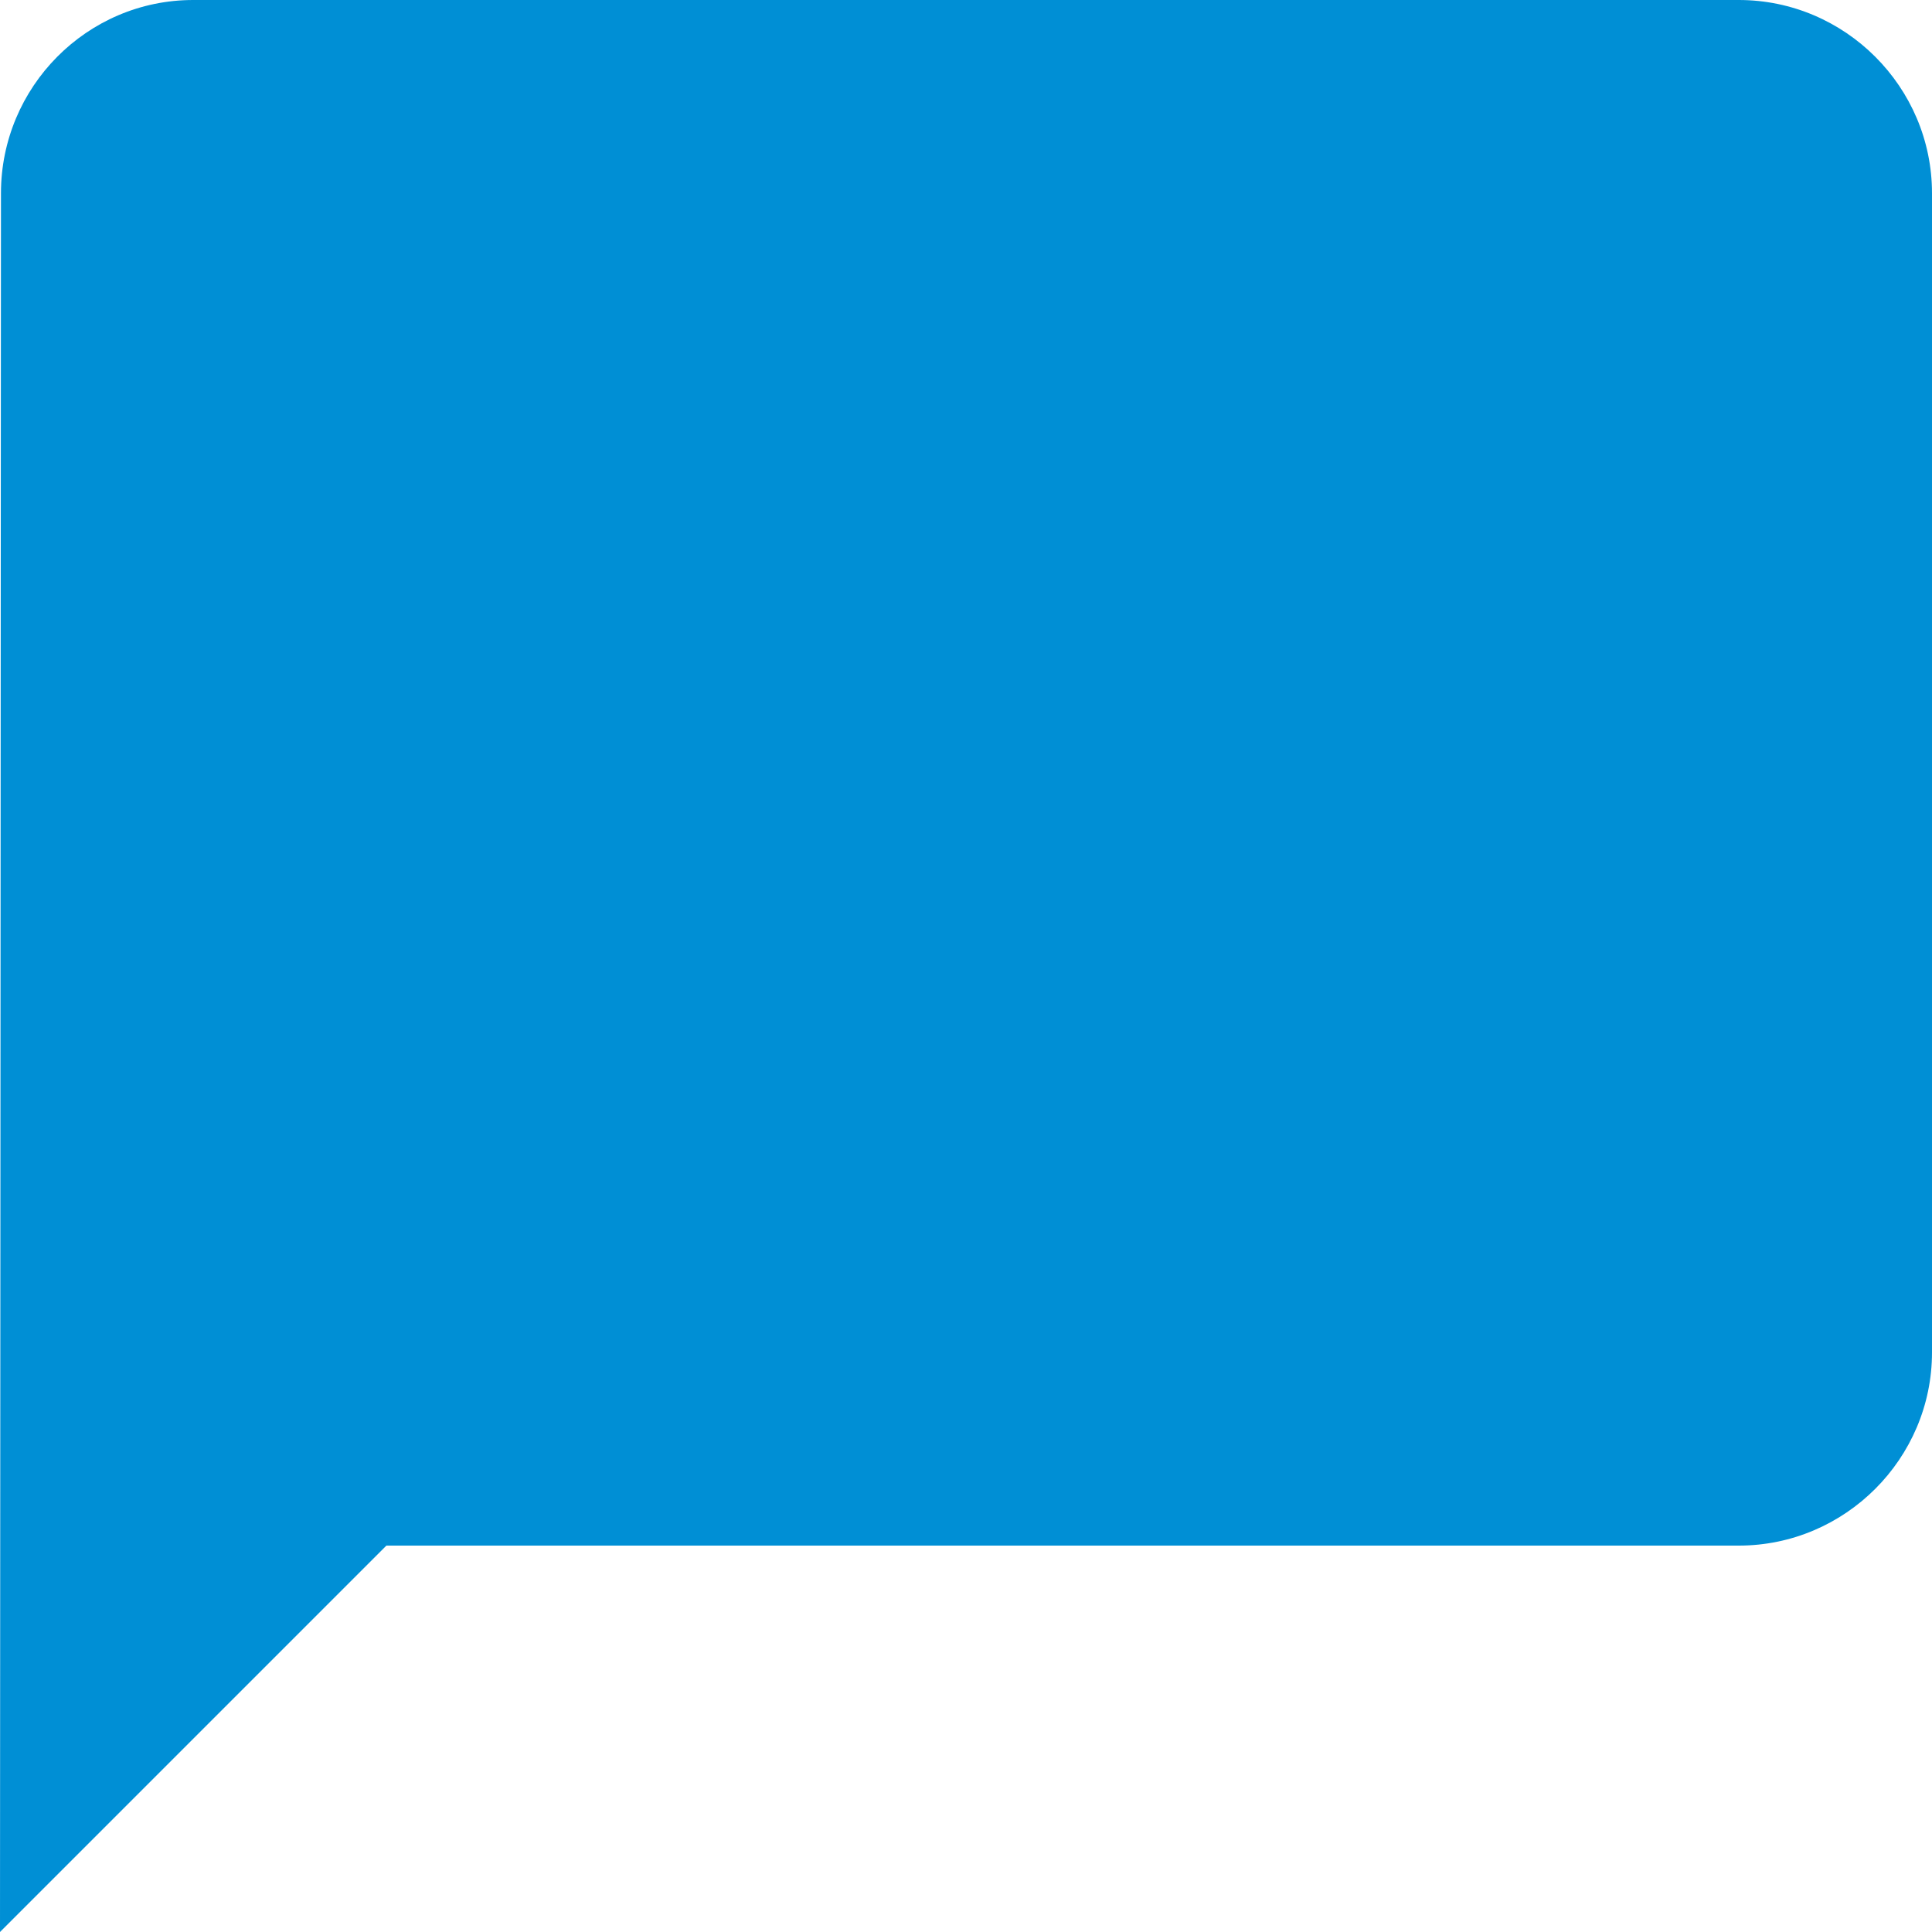
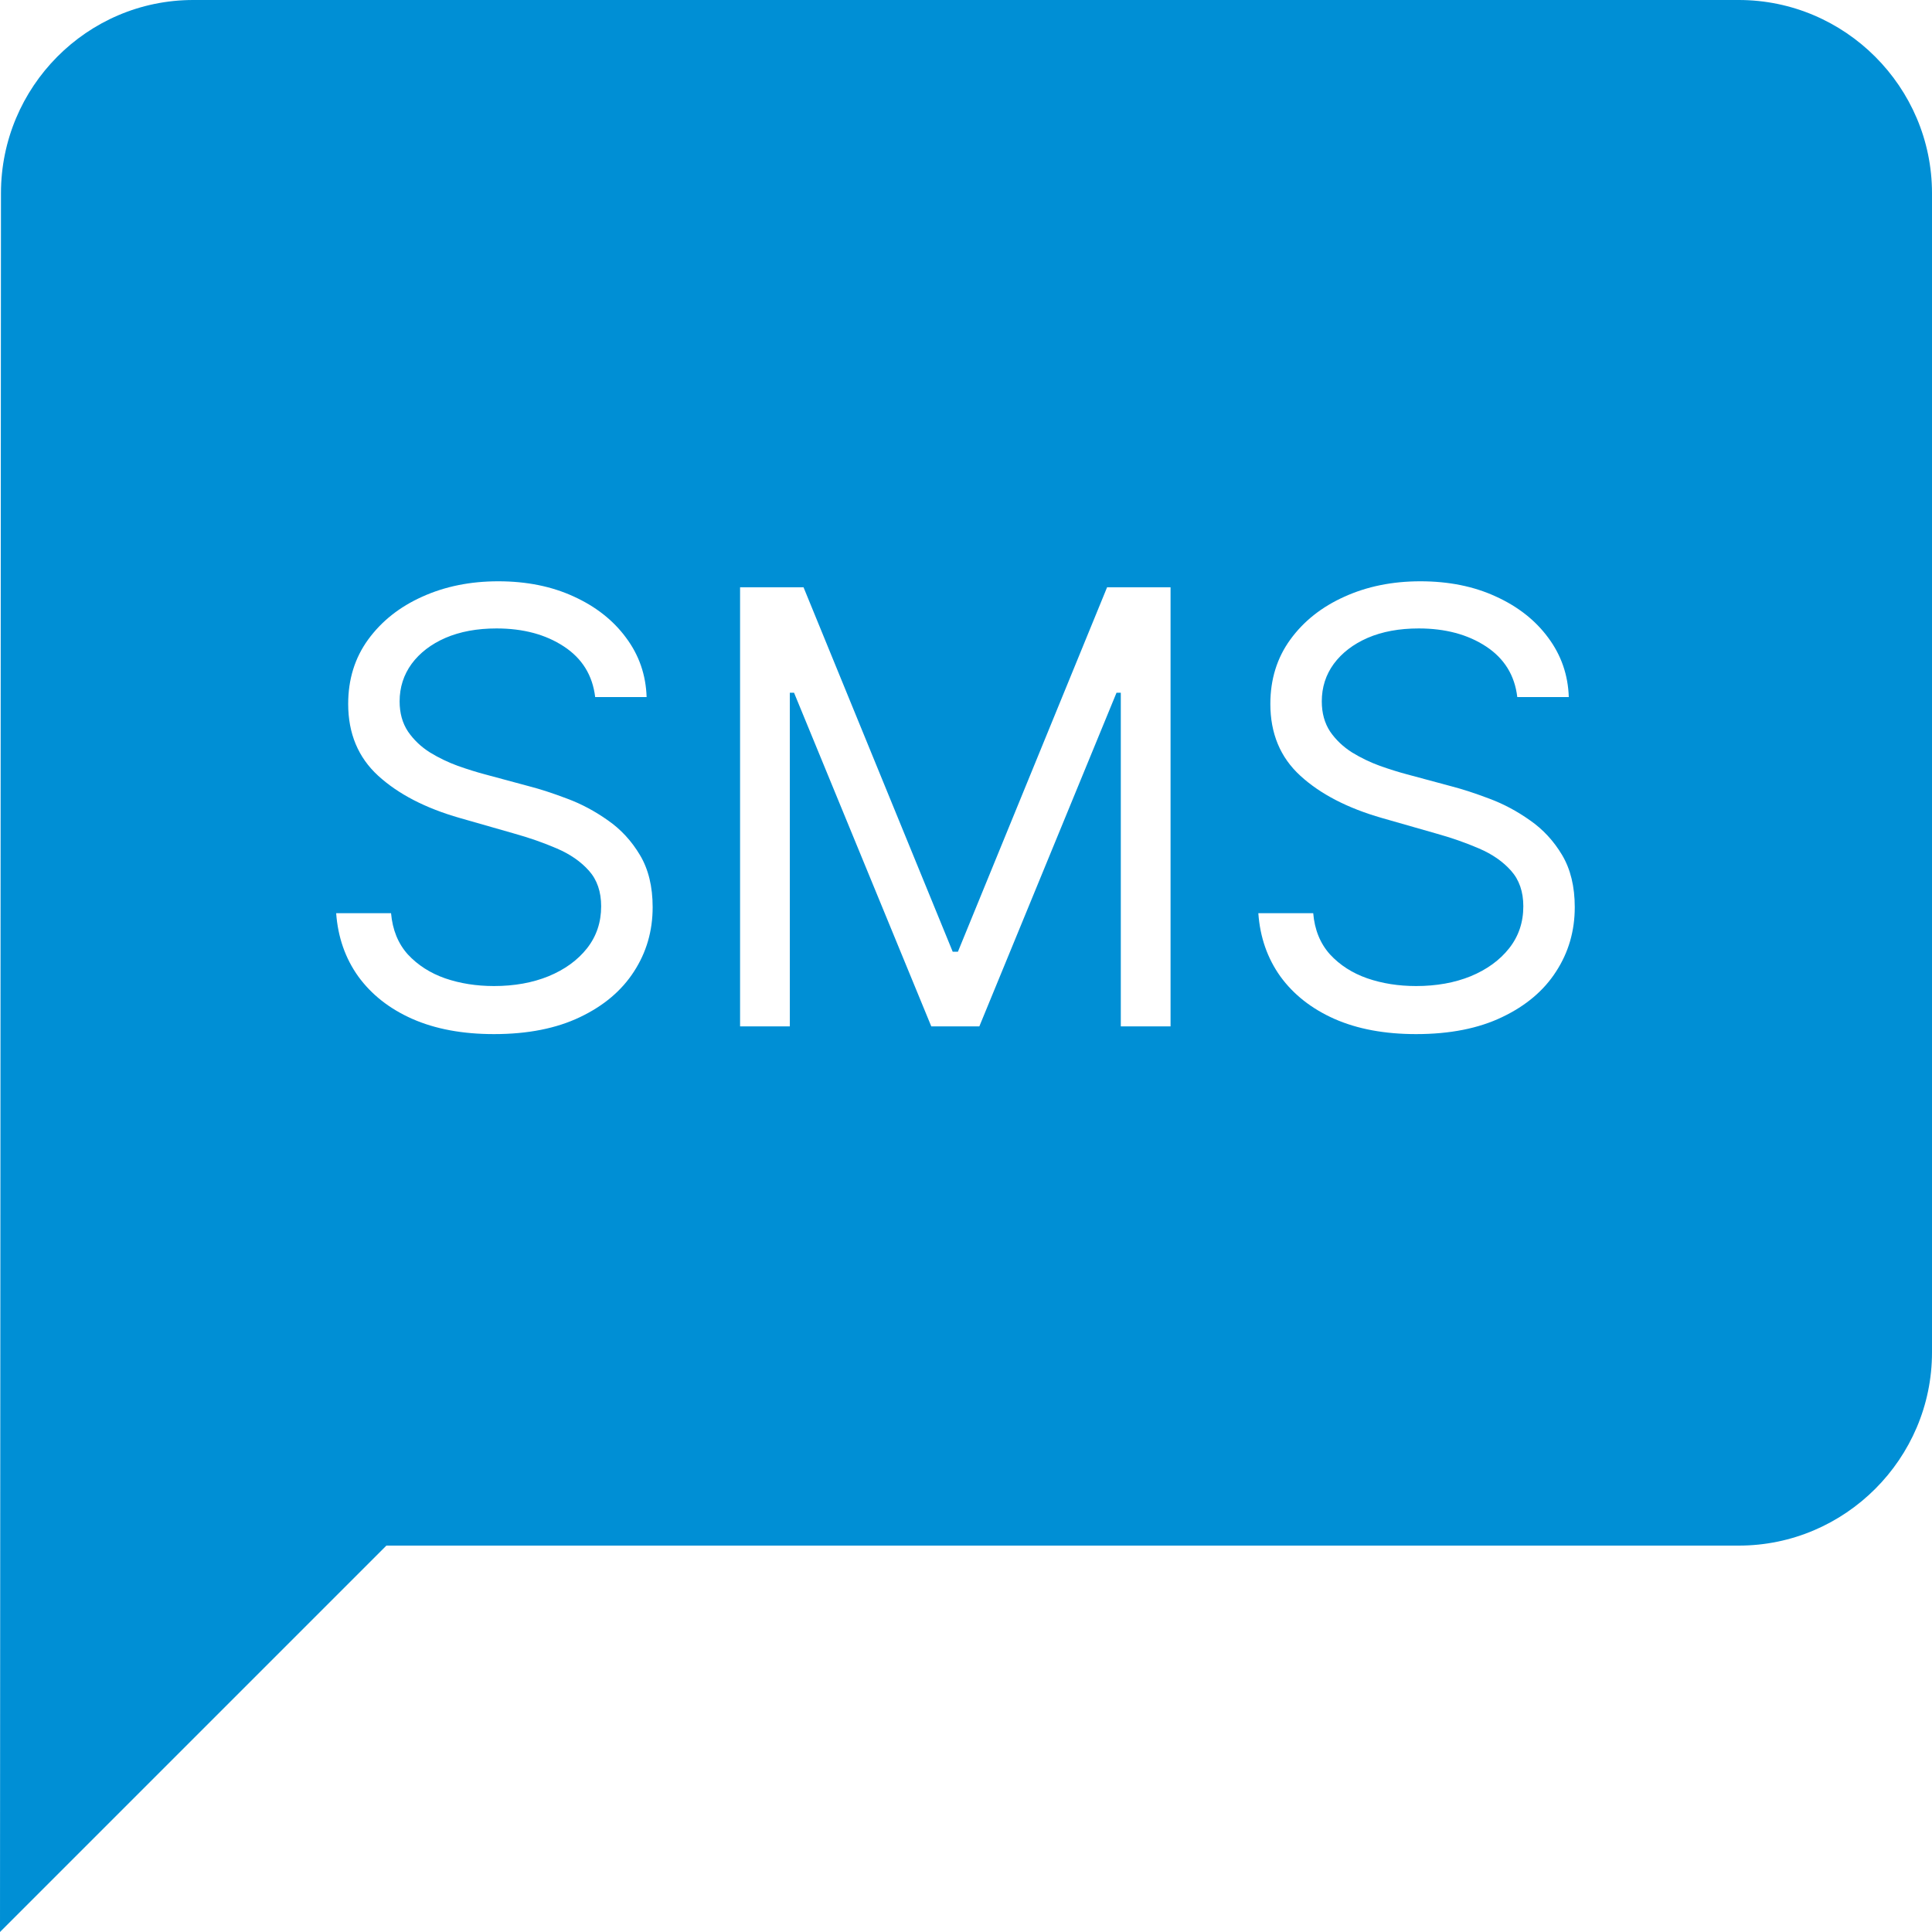
<svg xmlns="http://www.w3.org/2000/svg" width="32" height="32" viewBox="0 0 32 32" fill="none">
-   <path id="Vector" d="M28.8 0H3.2C1.44 0 0.016 1.44 0.016 3.2L0 32L6.4 25.6H28.8C30.56 25.6 32 24.16 32 22.4V3.2C32 1.44 30.56 0 28.8 0Z" fill="#008FD5" />
+   <path fill-rule="evenodd" clip-rule="evenodd" d="M3.2 0H28.8C30.56 0 32 1.44 32 3.2V22.4C32 24.16 30.56 25.6 28.8 25.6H6.4L0 32L0.016 3.2C0.016 1.44 1.44 0 3.2 0ZM9.339 10.707C9.643 10.906 9.815 11.186 9.858 11.546H10.71C10.698 11.178 10.585 10.851 10.369 10.562C10.156 10.273 9.867 10.046 9.503 9.88C9.138 9.712 8.722 9.628 8.253 9.628C7.789 9.628 7.369 9.713 6.992 9.884C6.618 10.052 6.32 10.288 6.097 10.594C5.877 10.897 5.767 11.252 5.767 11.659C5.767 12.149 5.933 12.546 6.264 12.849C6.596 13.152 7.045 13.385 7.614 13.548L8.509 13.804C8.764 13.875 9.002 13.958 9.222 14.053C9.442 14.147 9.62 14.27 9.755 14.422C9.89 14.573 9.957 14.77 9.957 15.011C9.957 15.277 9.879 15.508 9.723 15.707C9.567 15.904 9.355 16.058 9.087 16.169C8.82 16.278 8.518 16.332 8.182 16.332C7.893 16.332 7.623 16.29 7.372 16.204C7.124 16.117 6.918 15.984 6.754 15.807C6.593 15.627 6.501 15.4 6.477 15.125H5.568C5.597 15.523 5.719 15.872 5.934 16.173C6.152 16.473 6.45 16.708 6.829 16.876C7.21 17.044 7.661 17.128 8.182 17.128C8.741 17.128 9.215 17.034 9.606 16.847C9.999 16.66 10.297 16.408 10.501 16.091C10.707 15.774 10.81 15.419 10.81 15.026C10.81 14.685 10.74 14.397 10.6 14.163C10.46 13.928 10.283 13.736 10.068 13.587C9.854 13.436 9.631 13.316 9.396 13.229C9.164 13.141 8.954 13.072 8.764 13.023L8.026 12.824C7.891 12.788 7.743 12.742 7.582 12.685C7.421 12.626 7.267 12.552 7.12 12.462C6.973 12.369 6.853 12.255 6.758 12.117C6.665 11.977 6.619 11.811 6.619 11.617C6.619 11.384 6.686 11.177 6.818 10.995C6.953 10.813 7.14 10.669 7.379 10.565C7.621 10.461 7.902 10.409 8.224 10.409C8.665 10.409 9.036 10.508 9.339 10.707ZM13.309 9.727H12.258V17H13.082V11.474H13.152L15.425 17H16.221L18.493 11.474H18.564V17H19.388V9.727H18.337L15.866 15.764H15.78L13.309 9.727ZM24.613 10.707C24.916 10.906 25.089 11.186 25.131 11.546H25.984C25.972 11.178 25.858 10.851 25.643 10.562C25.43 10.273 25.141 10.046 24.776 9.88C24.412 9.712 23.995 9.628 23.526 9.628C23.062 9.628 22.642 9.713 22.266 9.884C21.892 10.052 21.593 10.288 21.371 10.594C21.151 10.897 21.041 11.252 21.041 11.659C21.041 12.149 21.206 12.546 21.538 12.849C21.869 13.152 22.319 13.385 22.887 13.548L23.782 13.804C24.038 13.875 24.276 13.958 24.496 14.053C24.716 14.147 24.893 14.27 25.028 14.422C25.163 14.573 25.231 14.77 25.231 15.011C25.231 15.277 25.153 15.508 24.996 15.707C24.84 15.904 24.628 16.058 24.361 16.169C24.093 16.278 23.791 16.332 23.455 16.332C23.166 16.332 22.896 16.29 22.646 16.204C22.397 16.117 22.191 15.984 22.028 15.807C21.867 15.627 21.774 15.4 21.751 15.125H20.842C20.87 15.523 20.992 15.872 21.207 16.173C21.425 16.473 21.724 16.708 22.102 16.876C22.483 17.044 22.934 17.128 23.455 17.128C24.014 17.128 24.489 17.034 24.879 16.847C25.272 16.66 25.571 16.408 25.774 16.091C25.98 15.774 26.083 15.419 26.083 15.026C26.083 14.685 26.013 14.397 25.874 14.163C25.734 13.928 25.556 13.736 25.341 13.587C25.128 13.436 24.904 13.316 24.67 13.229C24.438 13.141 24.227 13.072 24.038 13.023L23.299 12.824C23.164 12.788 23.016 12.742 22.855 12.685C22.694 12.626 22.54 12.552 22.393 12.462C22.247 12.369 22.126 12.255 22.031 12.117C21.939 11.977 21.893 11.811 21.893 11.617C21.893 11.384 21.959 11.177 22.092 10.995C22.227 10.813 22.414 10.669 22.653 10.565C22.894 10.461 23.176 10.409 23.498 10.409C23.938 10.409 24.31 10.508 24.613 10.707Z" fill="#008FD5" />
</svg>
